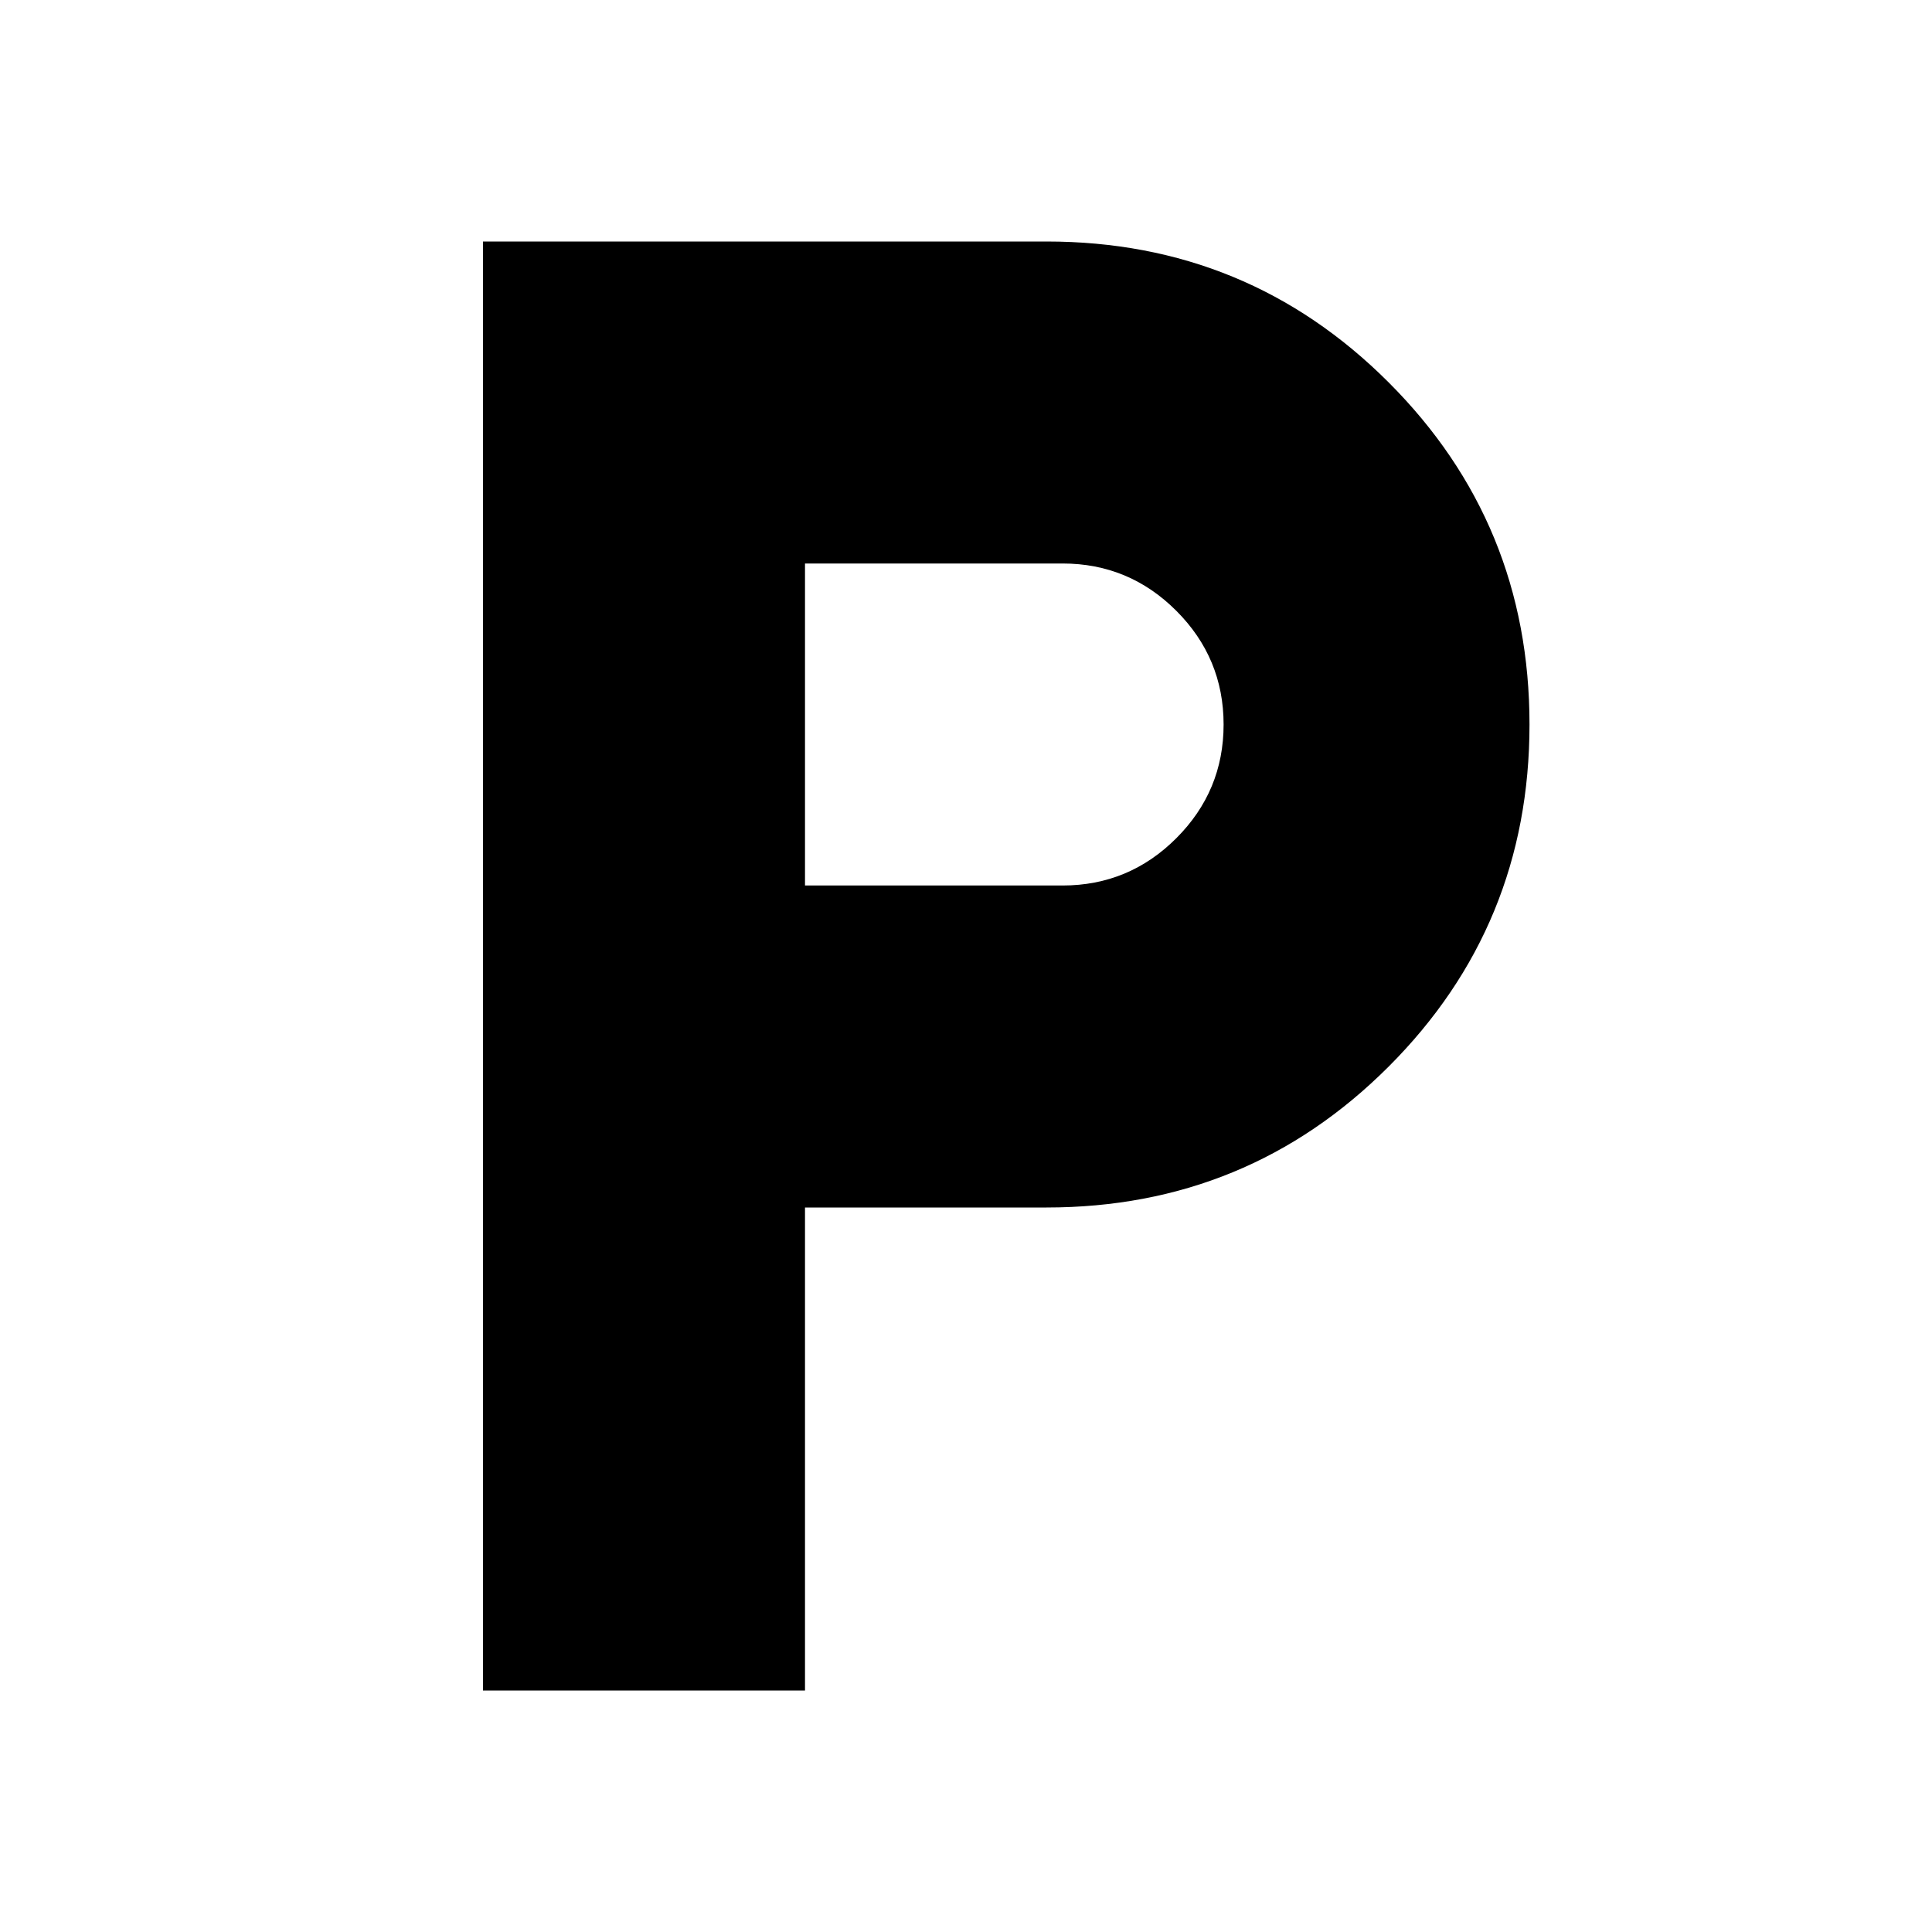
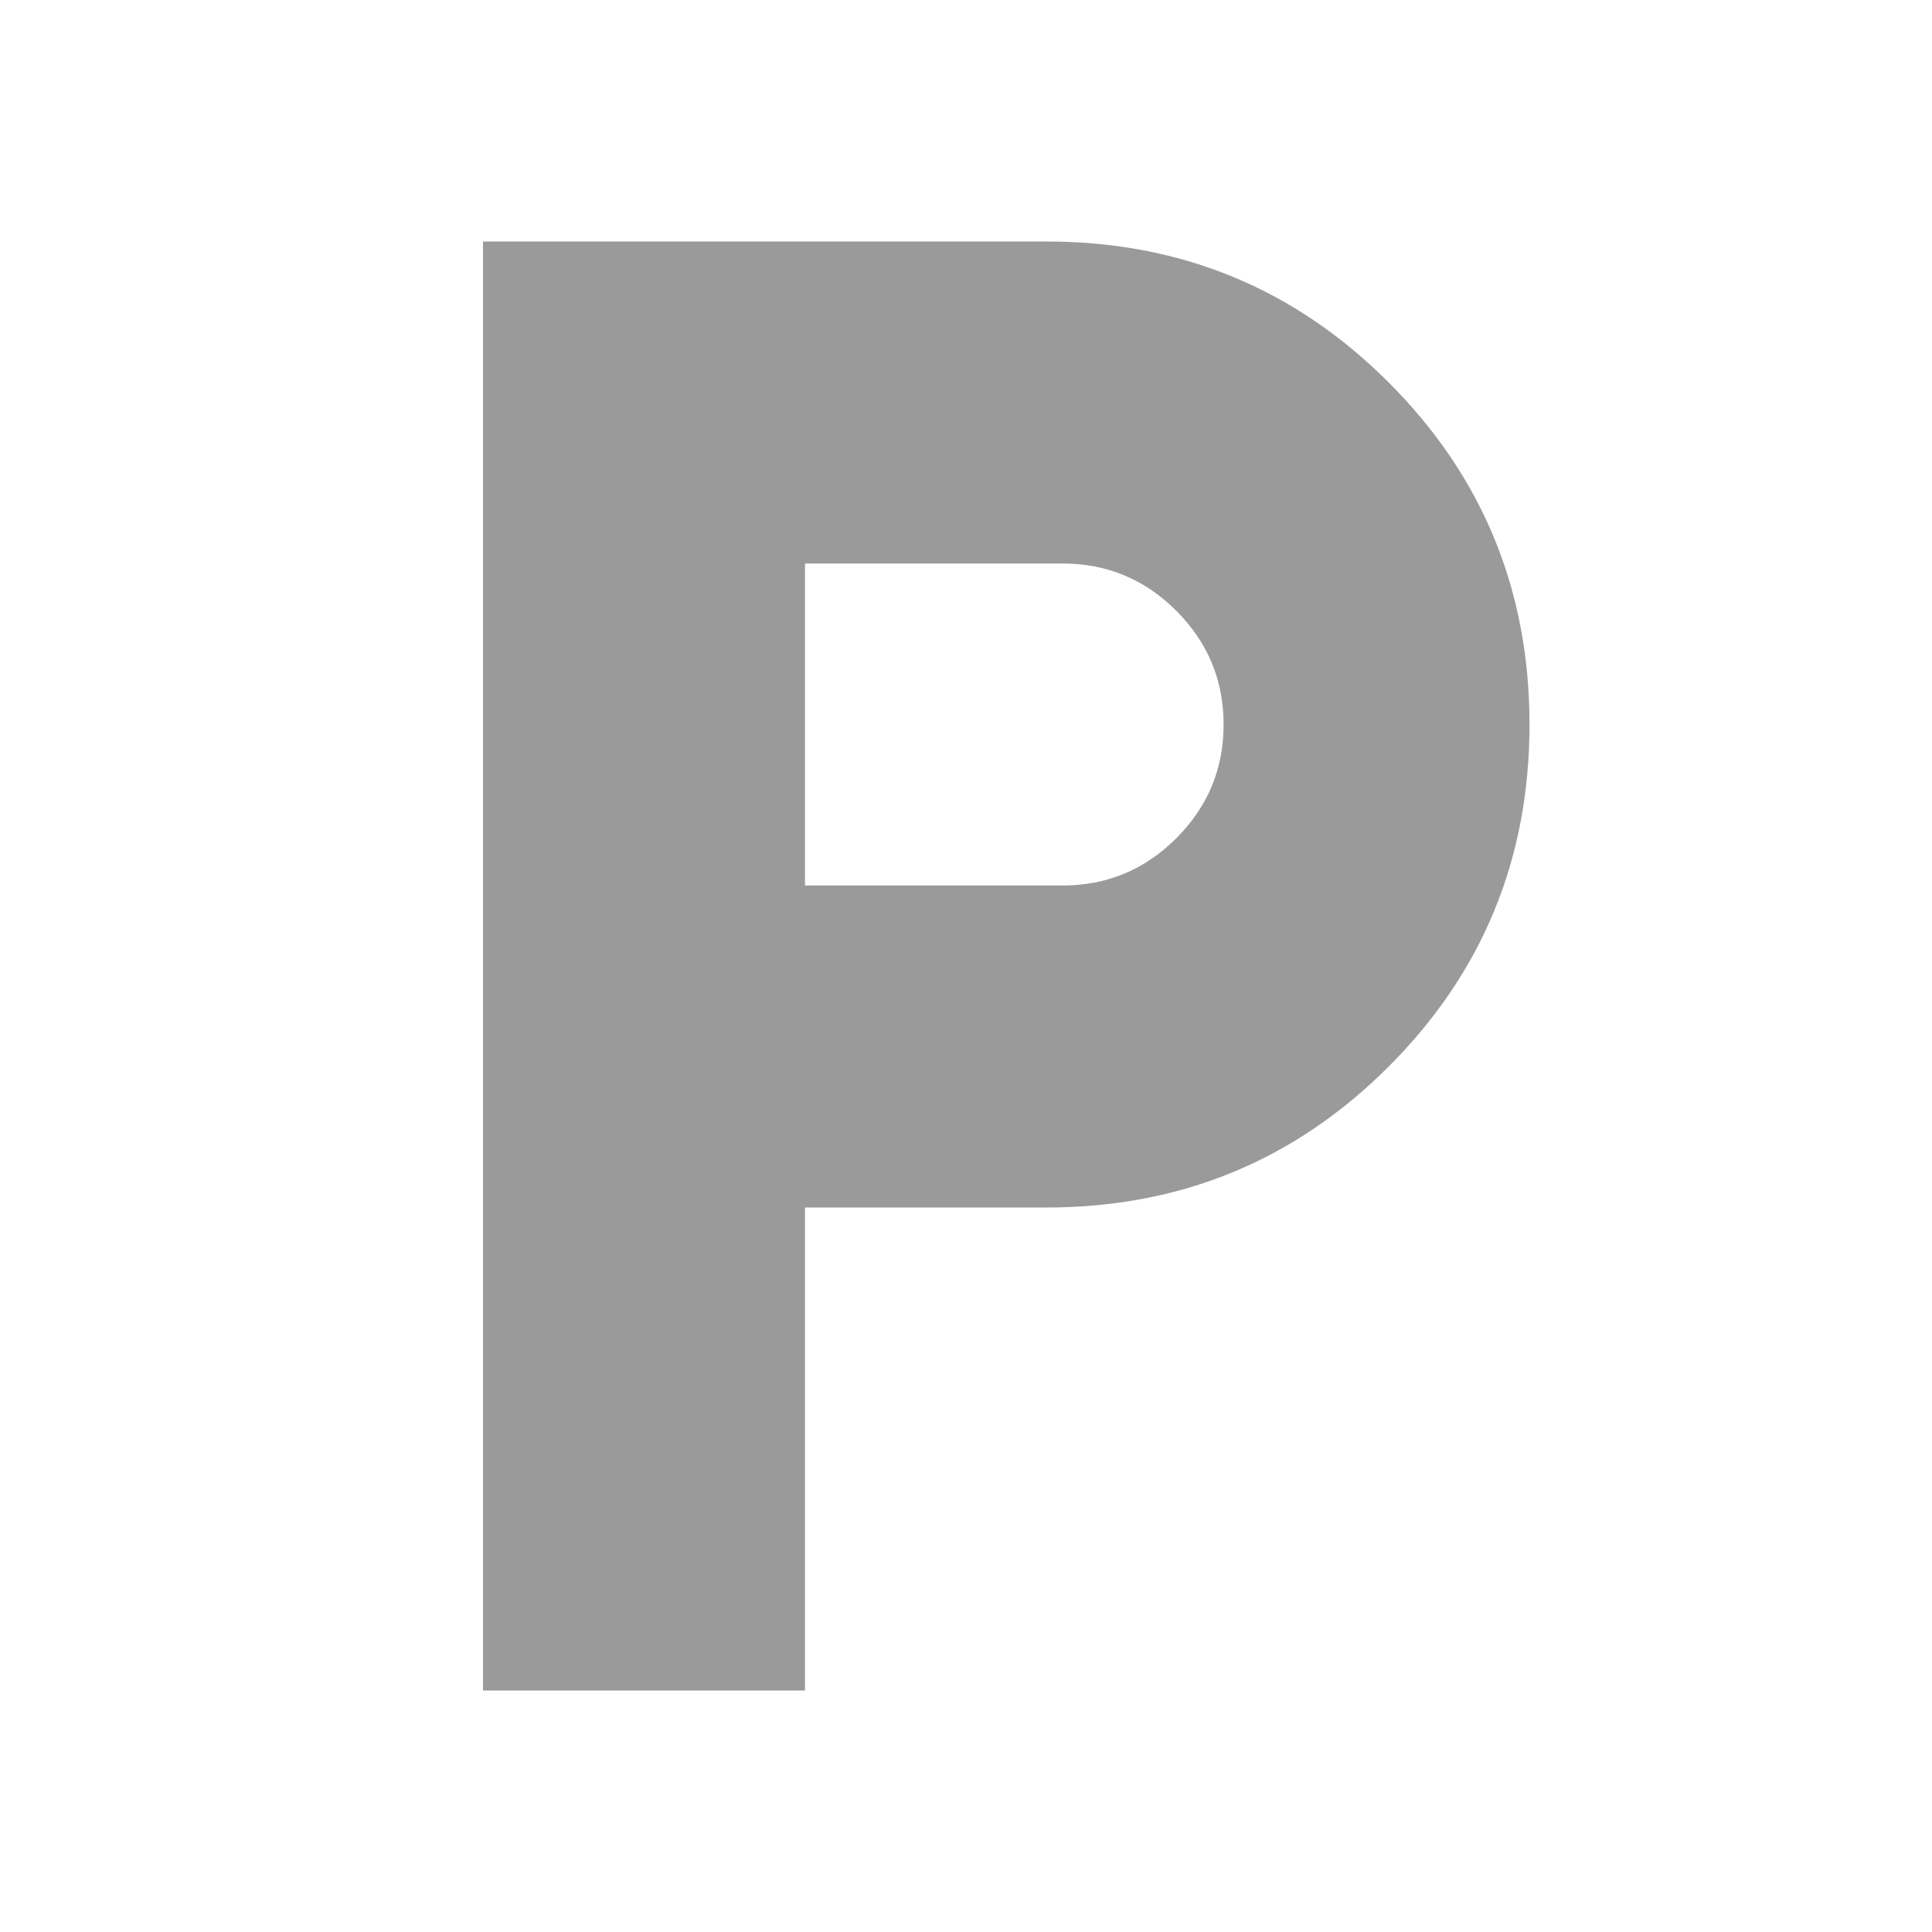
- <svg xmlns="http://www.w3.org/2000/svg" height="24" viewBox="0 -960 960 960" width="24">
+ <svg xmlns="http://www.w3.org/2000/svg" fill="#9A9A9A" height="24" viewBox="0 -960 960 960" width="24">
  <path d="M240-120v-720h280q100 0 170 70t70 170q0 100-70 170t-170 70H400v240H240Zm160-400h128q33 0 56.5-23.5T608-600q0-33-23.5-56.5T528-680H400v160Z" />
</svg>
